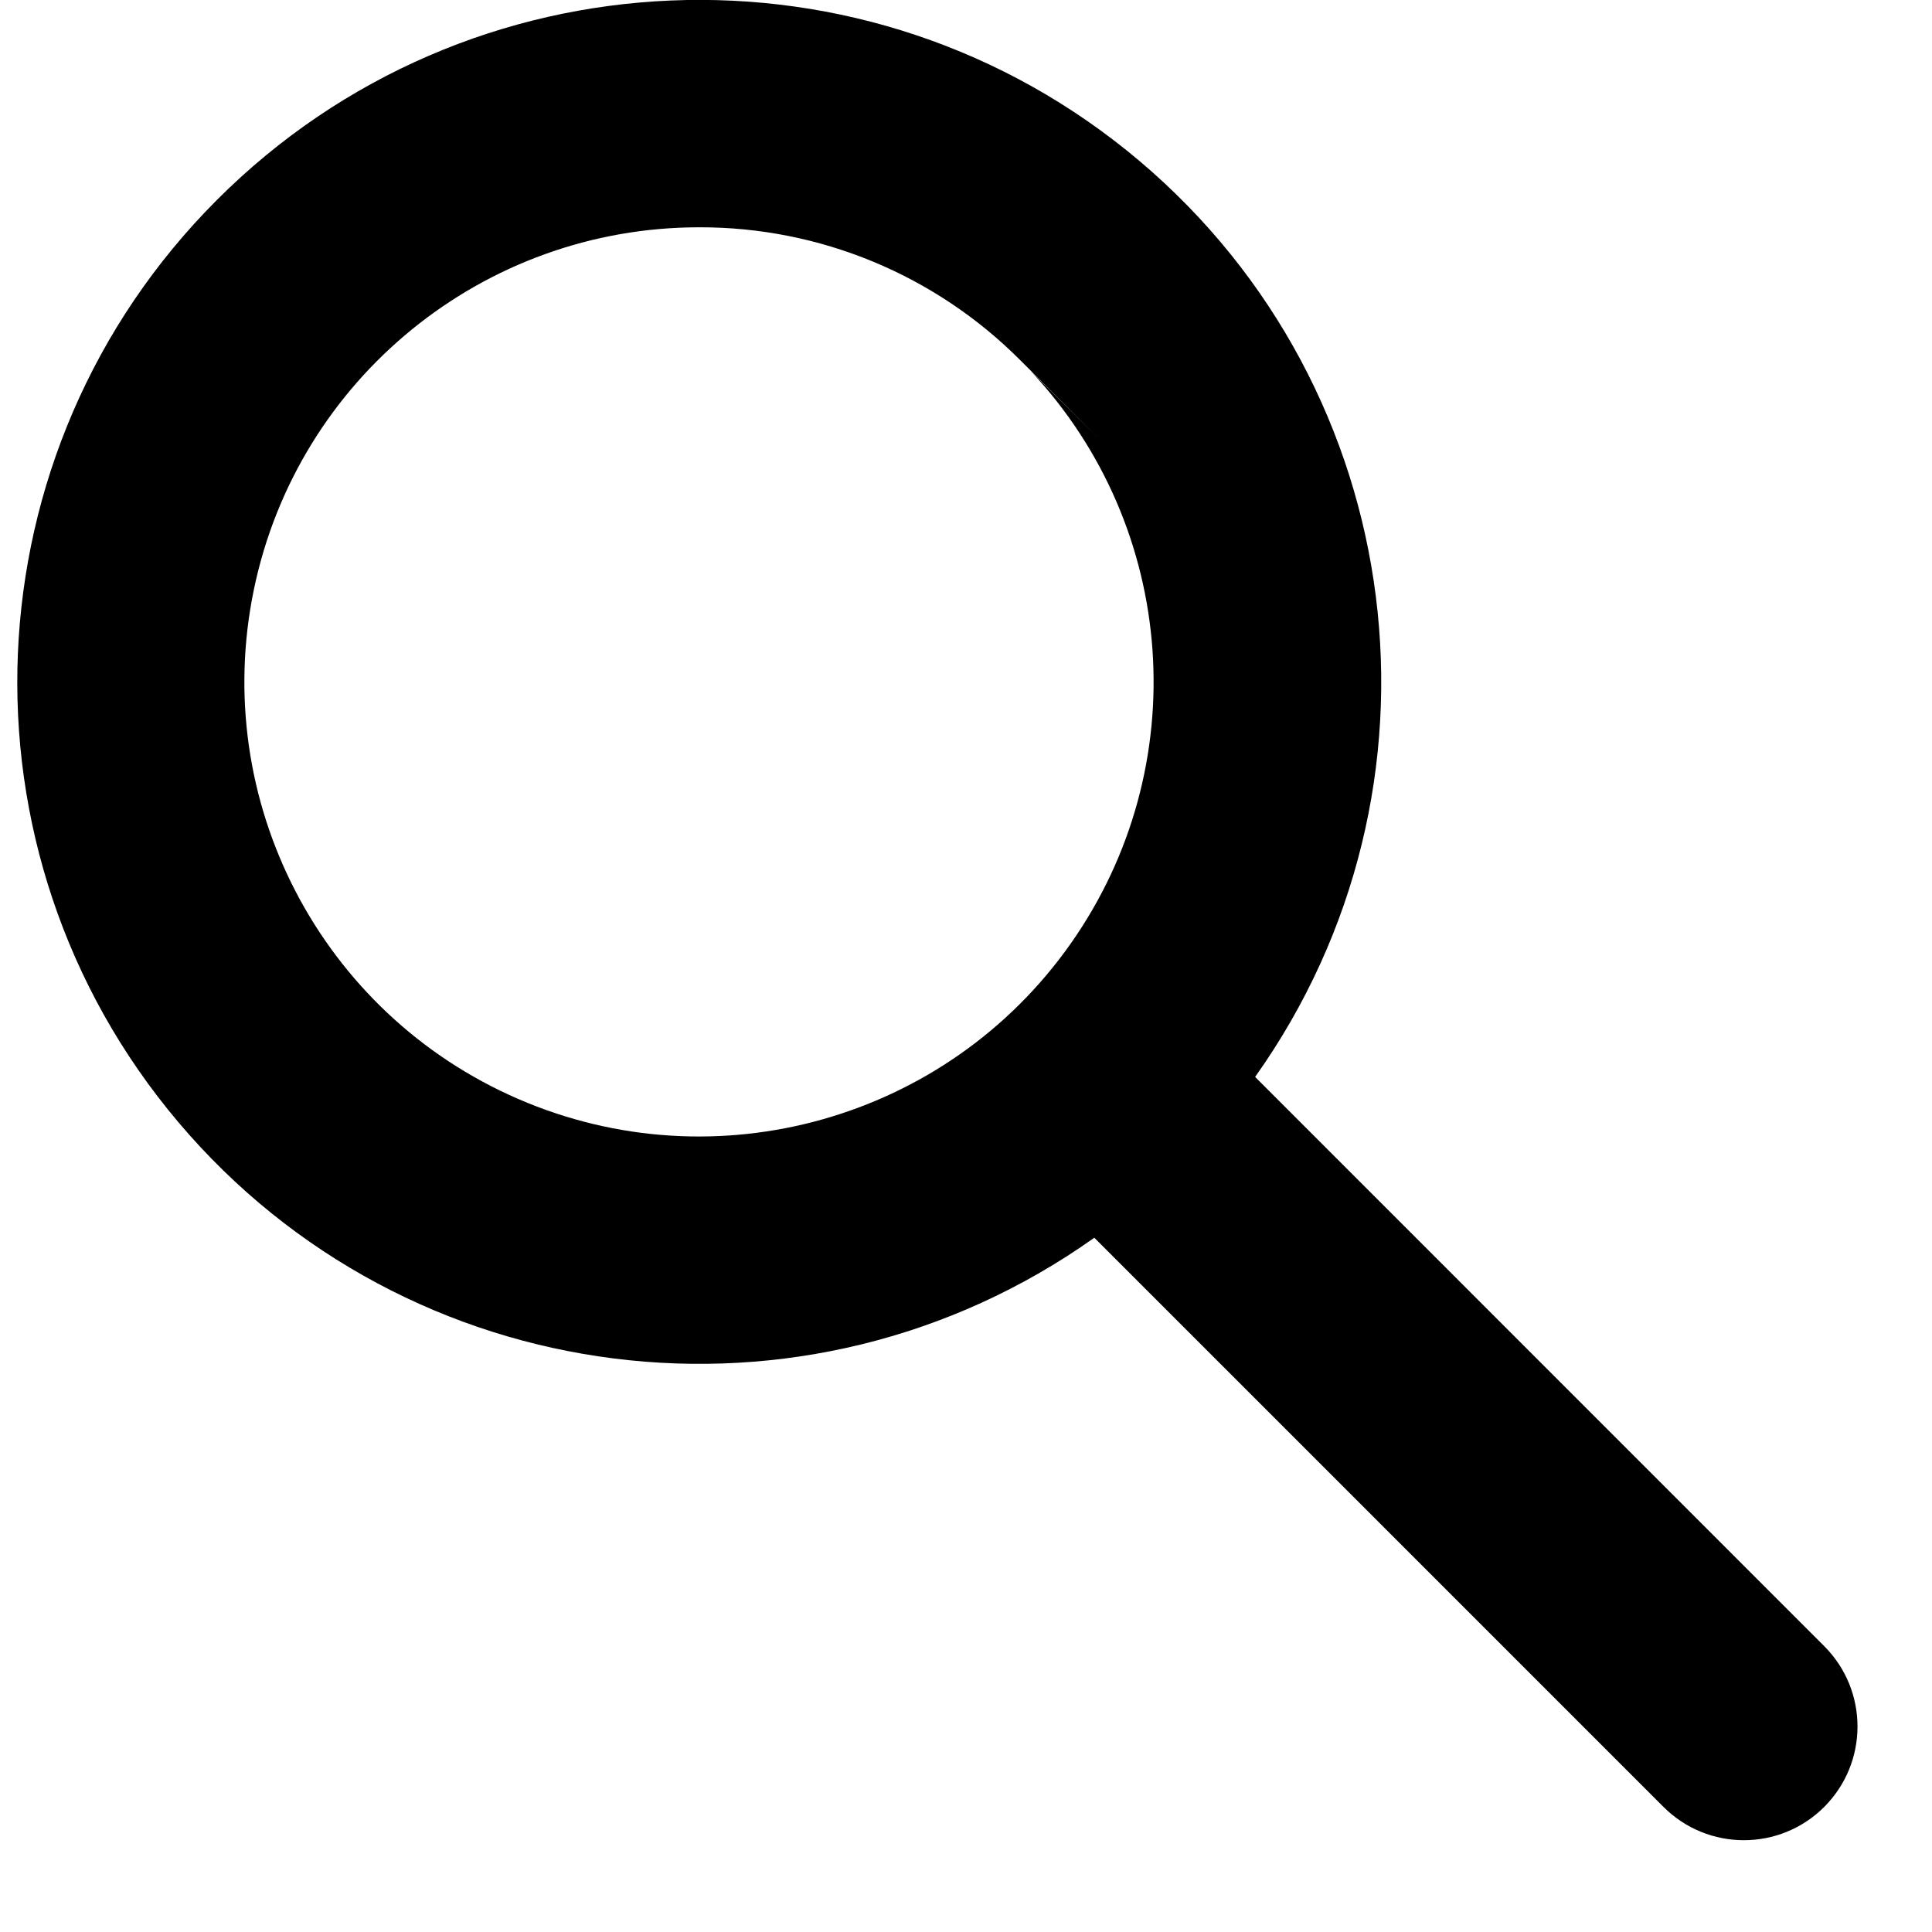
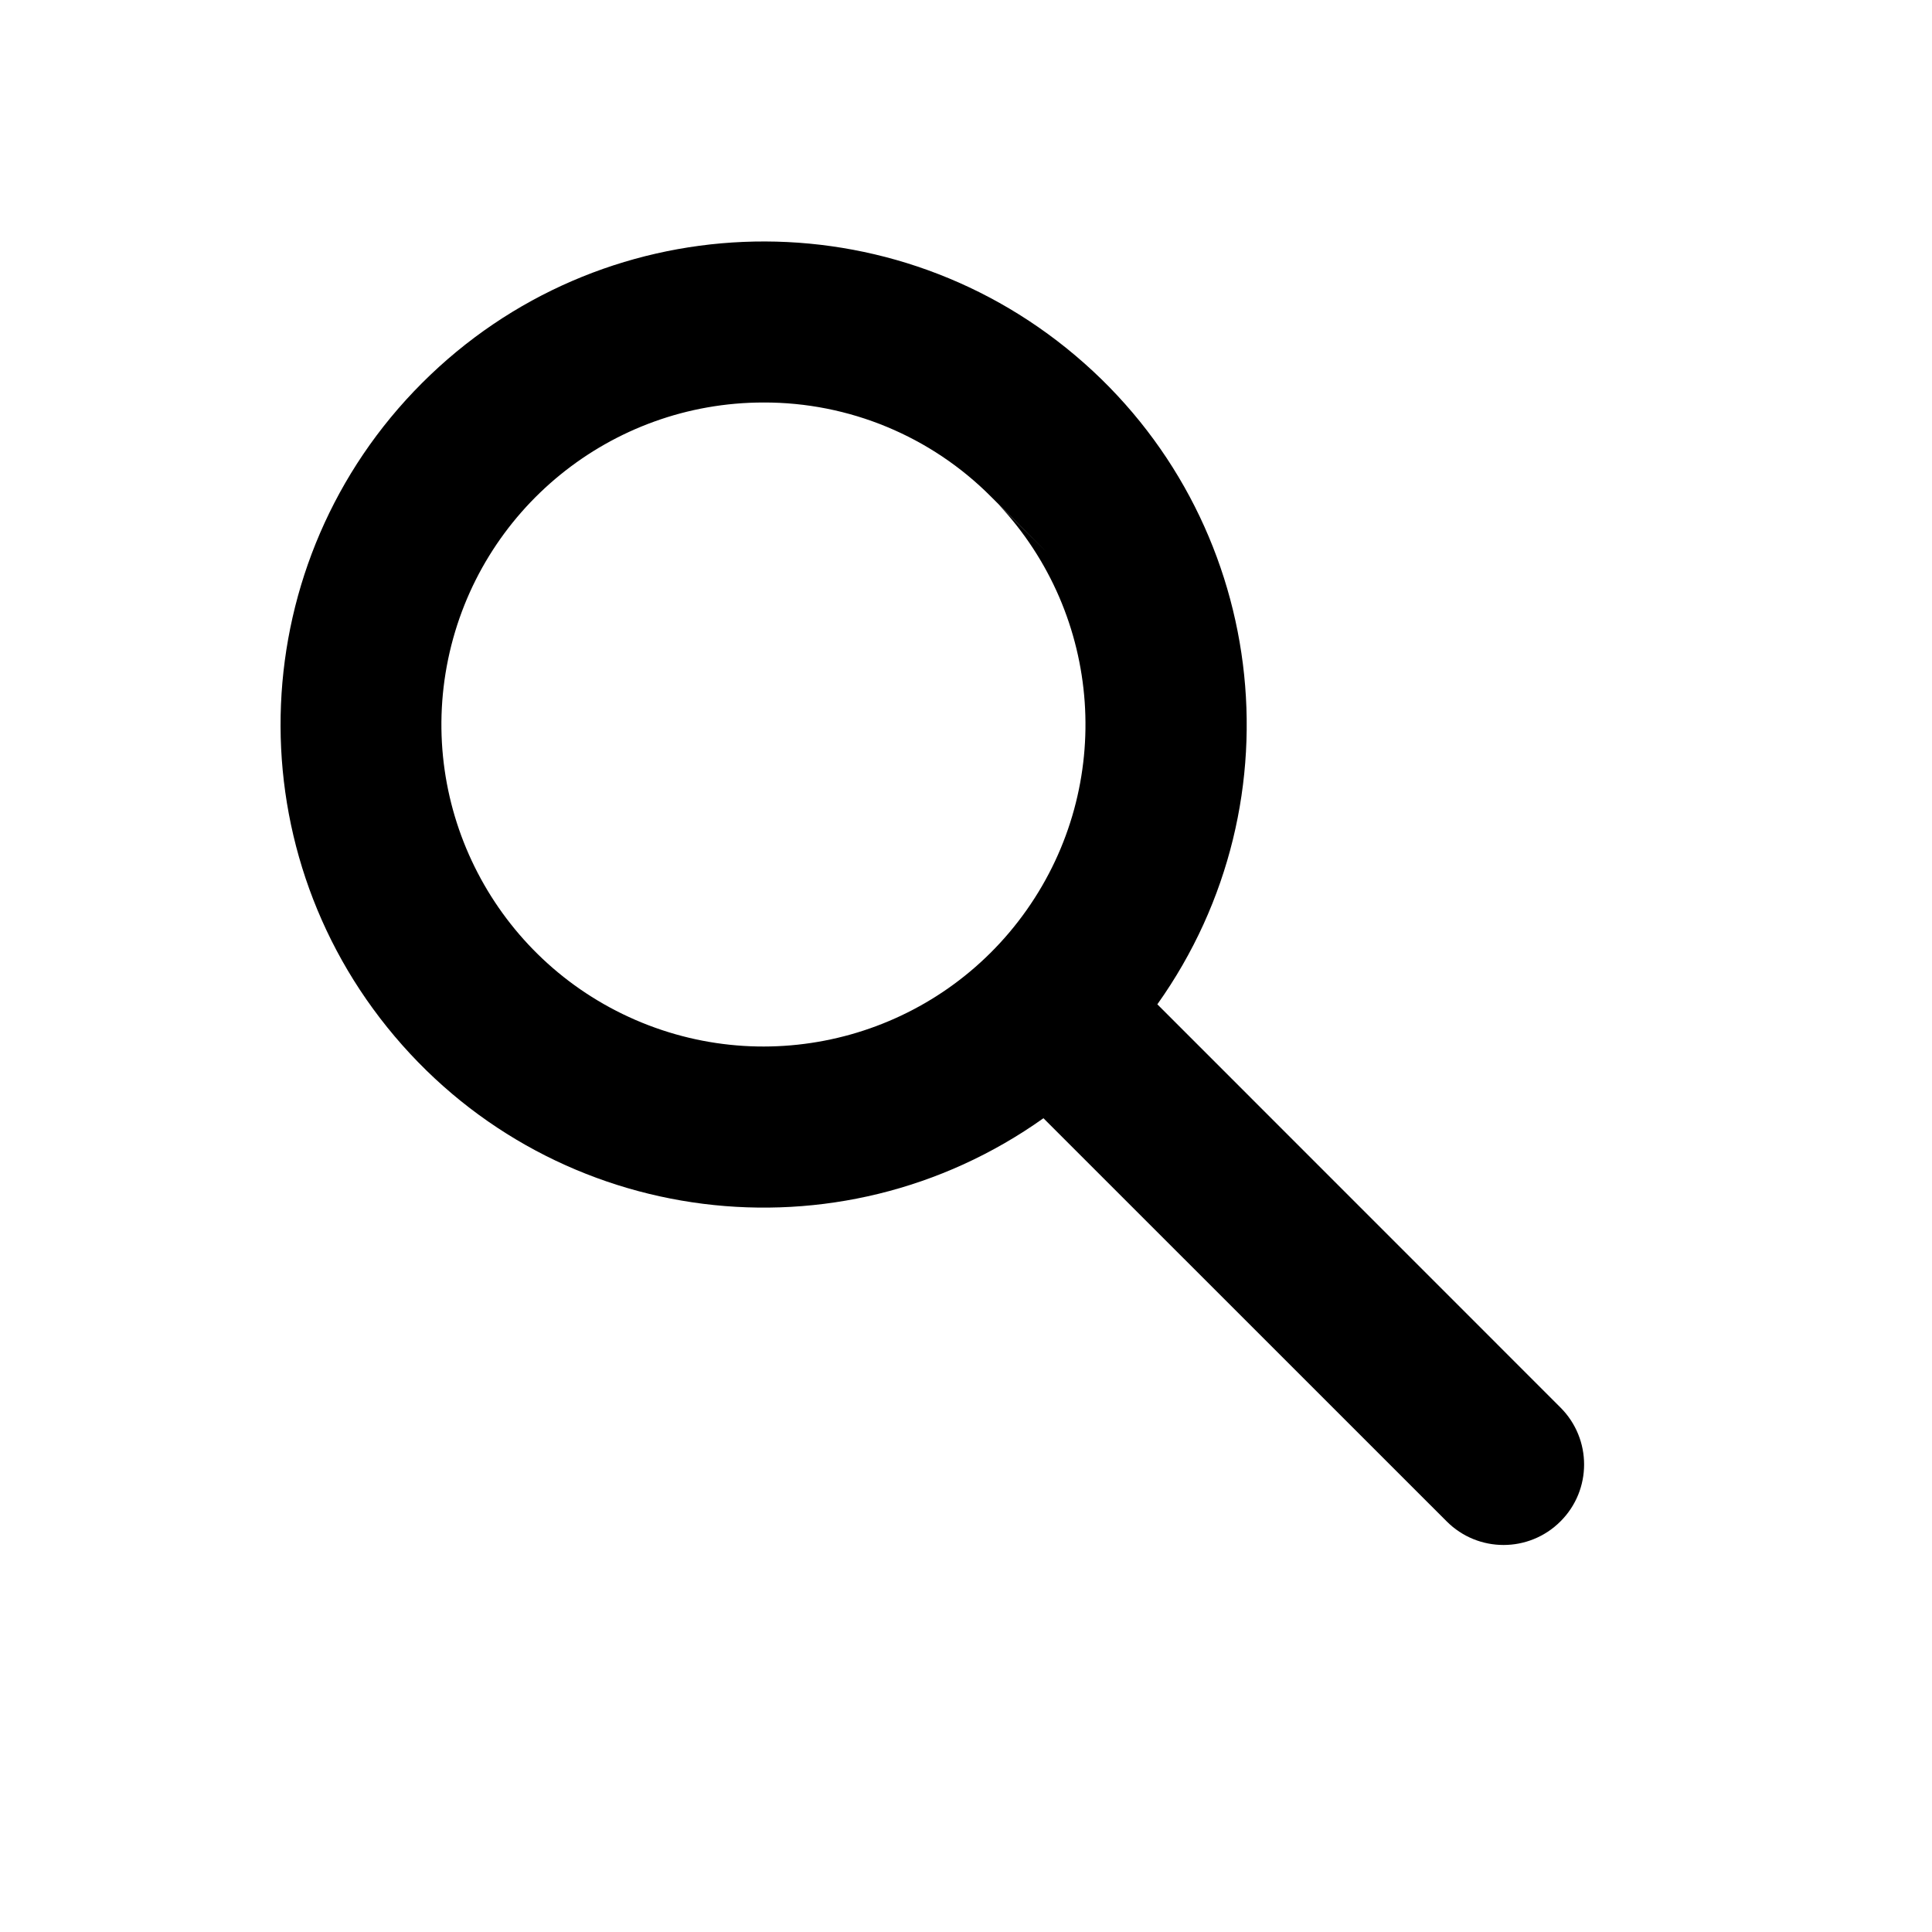
- <svg xmlns="http://www.w3.org/2000/svg" width="17" height="17" viewBox="0 0 17 17">
-   <path d="M16.052 15.899C15.661 16.29 15.028 16.29 14.637 15.899L9.629 10.891C7.086 12.698 3.583 12.256 1.569 9.874C-0.444 7.492 -0.296 3.964 1.91 1.758C4.115 -0.449 7.643 -0.597 10.026 1.416C12.409 3.43 12.851 6.933 11.044 9.476L16.052 14.485C16.442 14.876 16.442 15.508 16.052 15.899ZM6.152 2C4.255 2 2.619 3.331 2.234 5.187C1.849 7.044 2.82 8.916 4.56 9.67C6.3 10.424 8.331 9.853 9.422 8.302C10.513 6.751 10.366 4.647 9.069 3.264L9.674 3.864L8.992 3.184L8.98 3.172C8.231 2.419 7.213 1.997 6.152 2Z" />
+ <svg xmlns="http://www.w3.org/2000/svg" viewBox="0 0 24 24">
+   <path d="M19.385 18.899C18.994 19.29 18.361 19.29 17.971 18.899L12.962 13.891C10.42 15.699 6.916 15.257 4.903 12.874C2.889 10.492 3.037 6.964 5.243 4.758C7.448 2.552 10.976 2.403 13.359 4.417C15.742 6.43 16.185 9.934 14.377 12.476L19.385 17.485C19.776 17.876 19.776 18.509 19.385 18.899ZM9.485 5C7.589 5 5.953 6.331 5.567 8.188C5.182 10.044 6.154 11.916 7.894 12.67C9.634 13.424 11.664 12.853 12.755 11.302C13.847 9.751 13.699 7.647 12.402 6.264L13.007 6.864L12.325 6.184L12.313 6.172C11.565 5.419 10.546 4.997 9.485 5Z" />
</svg>
